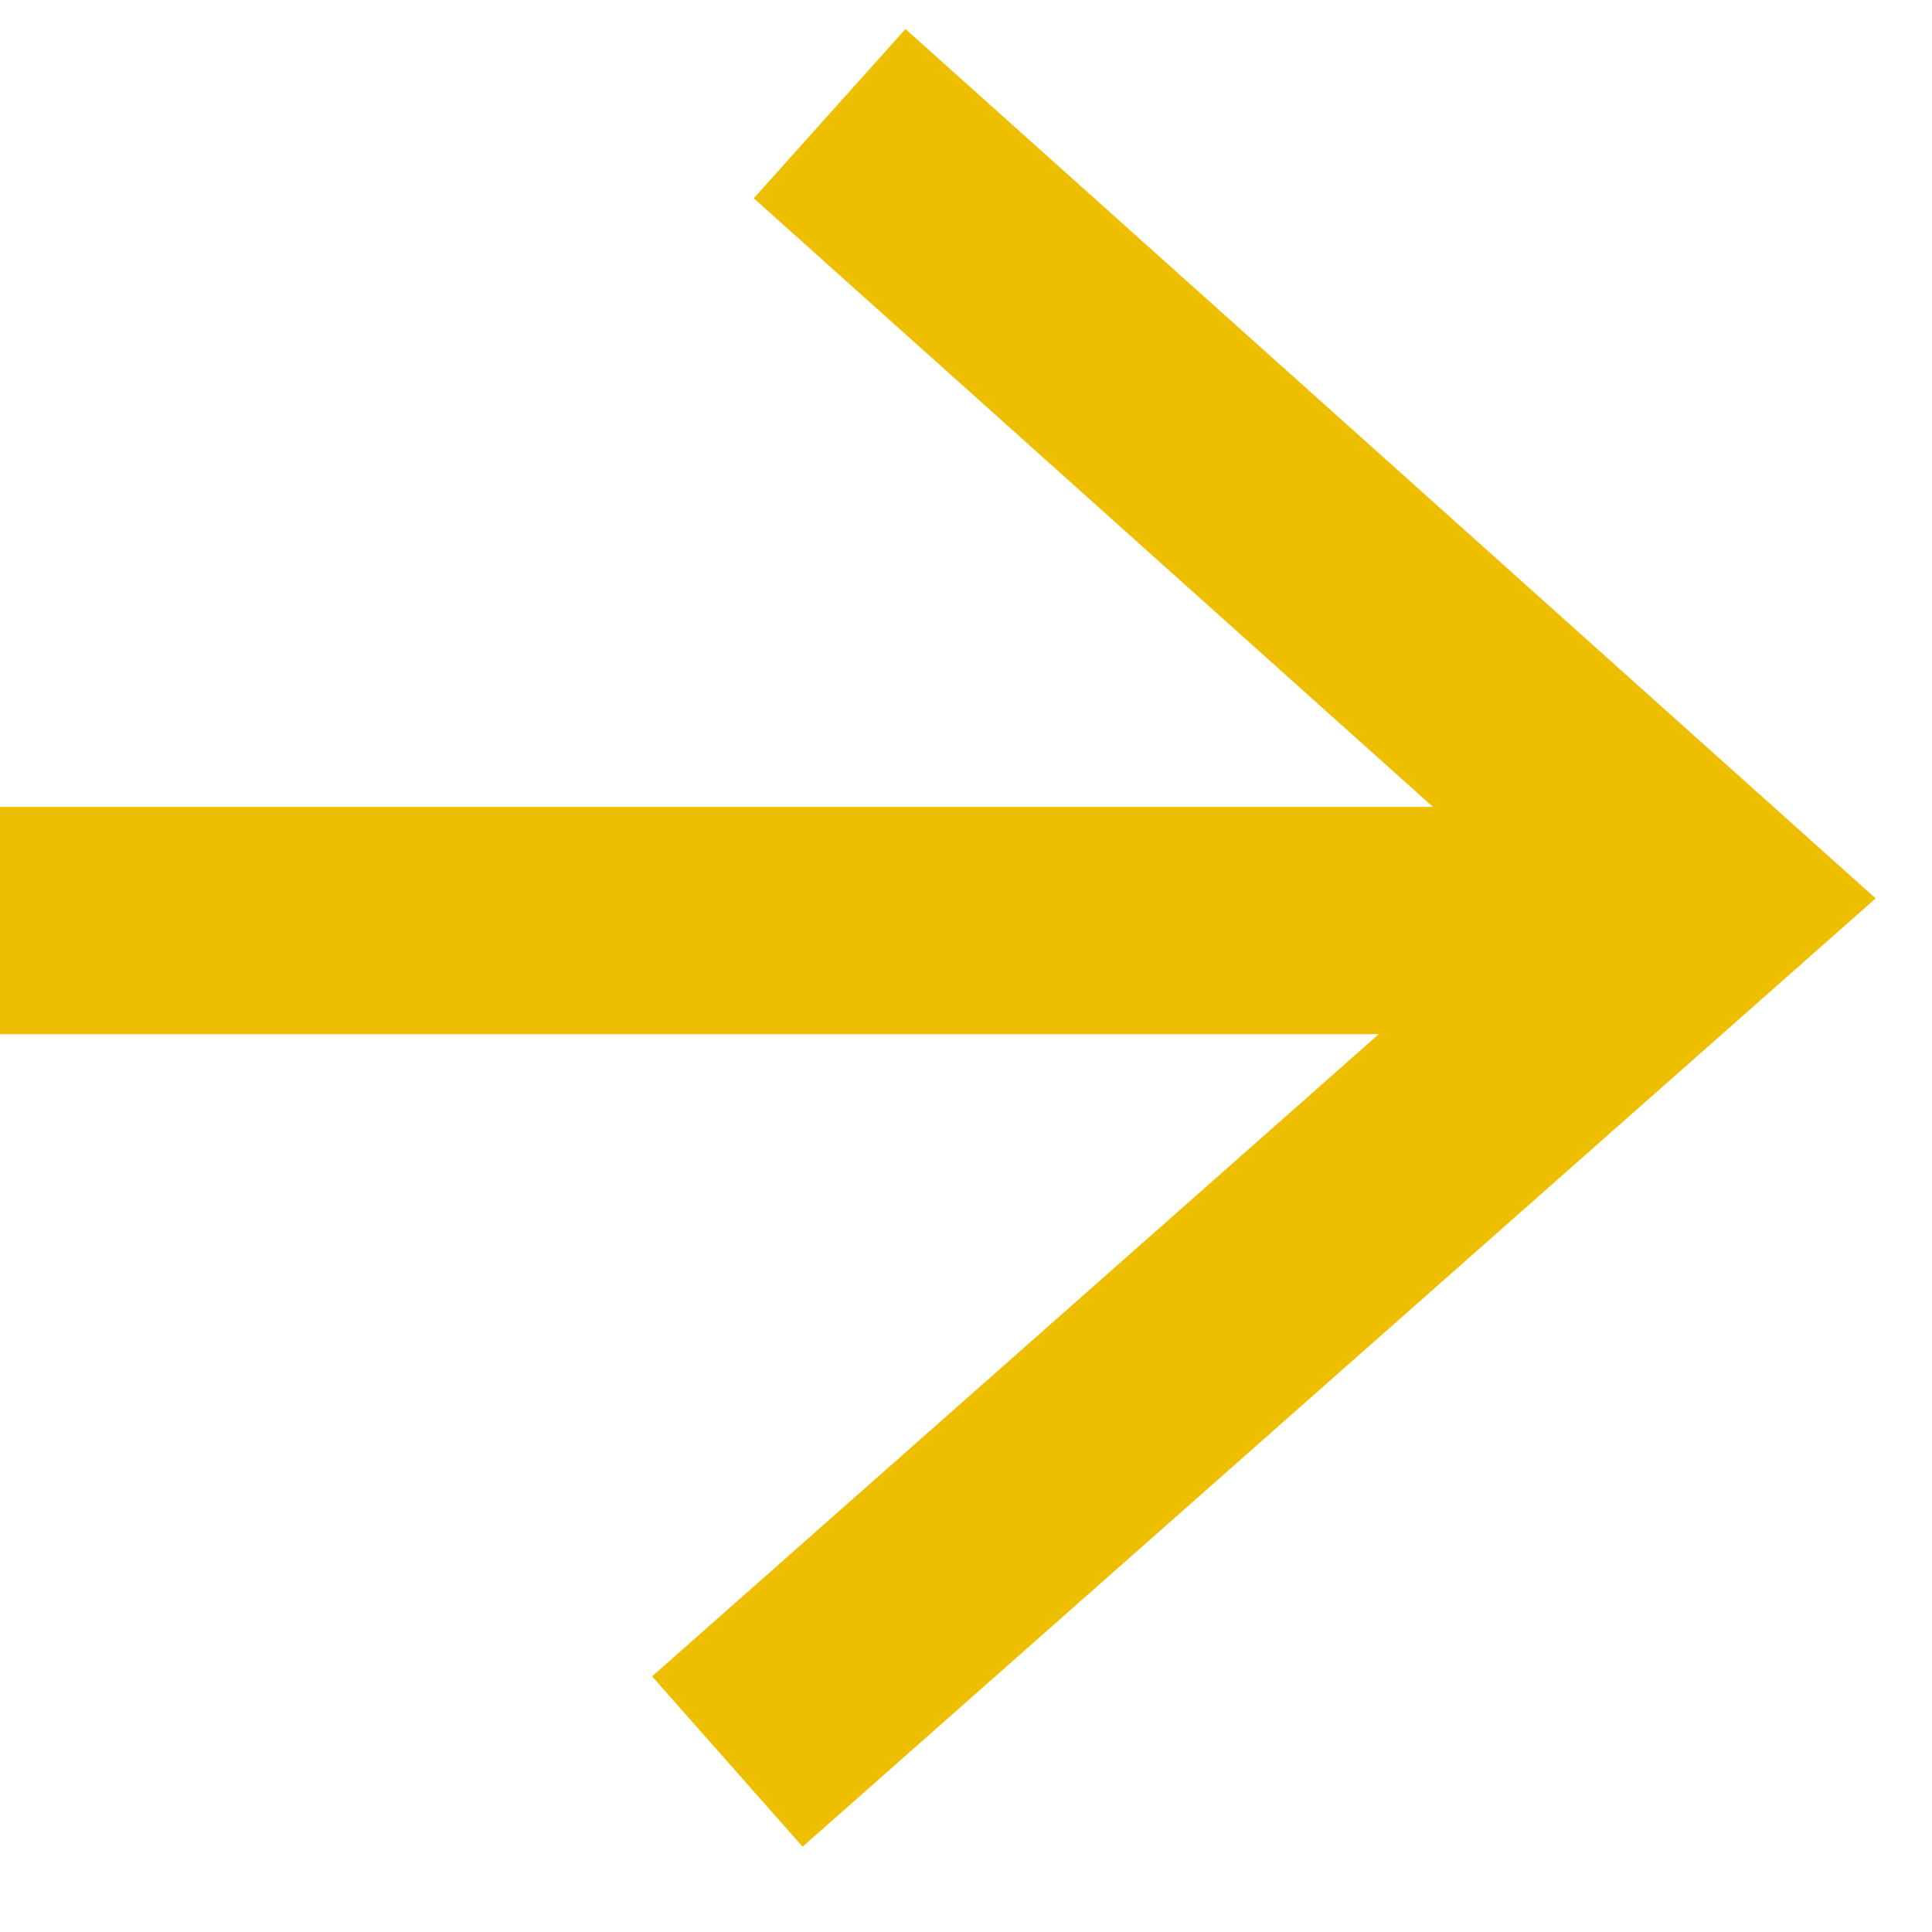
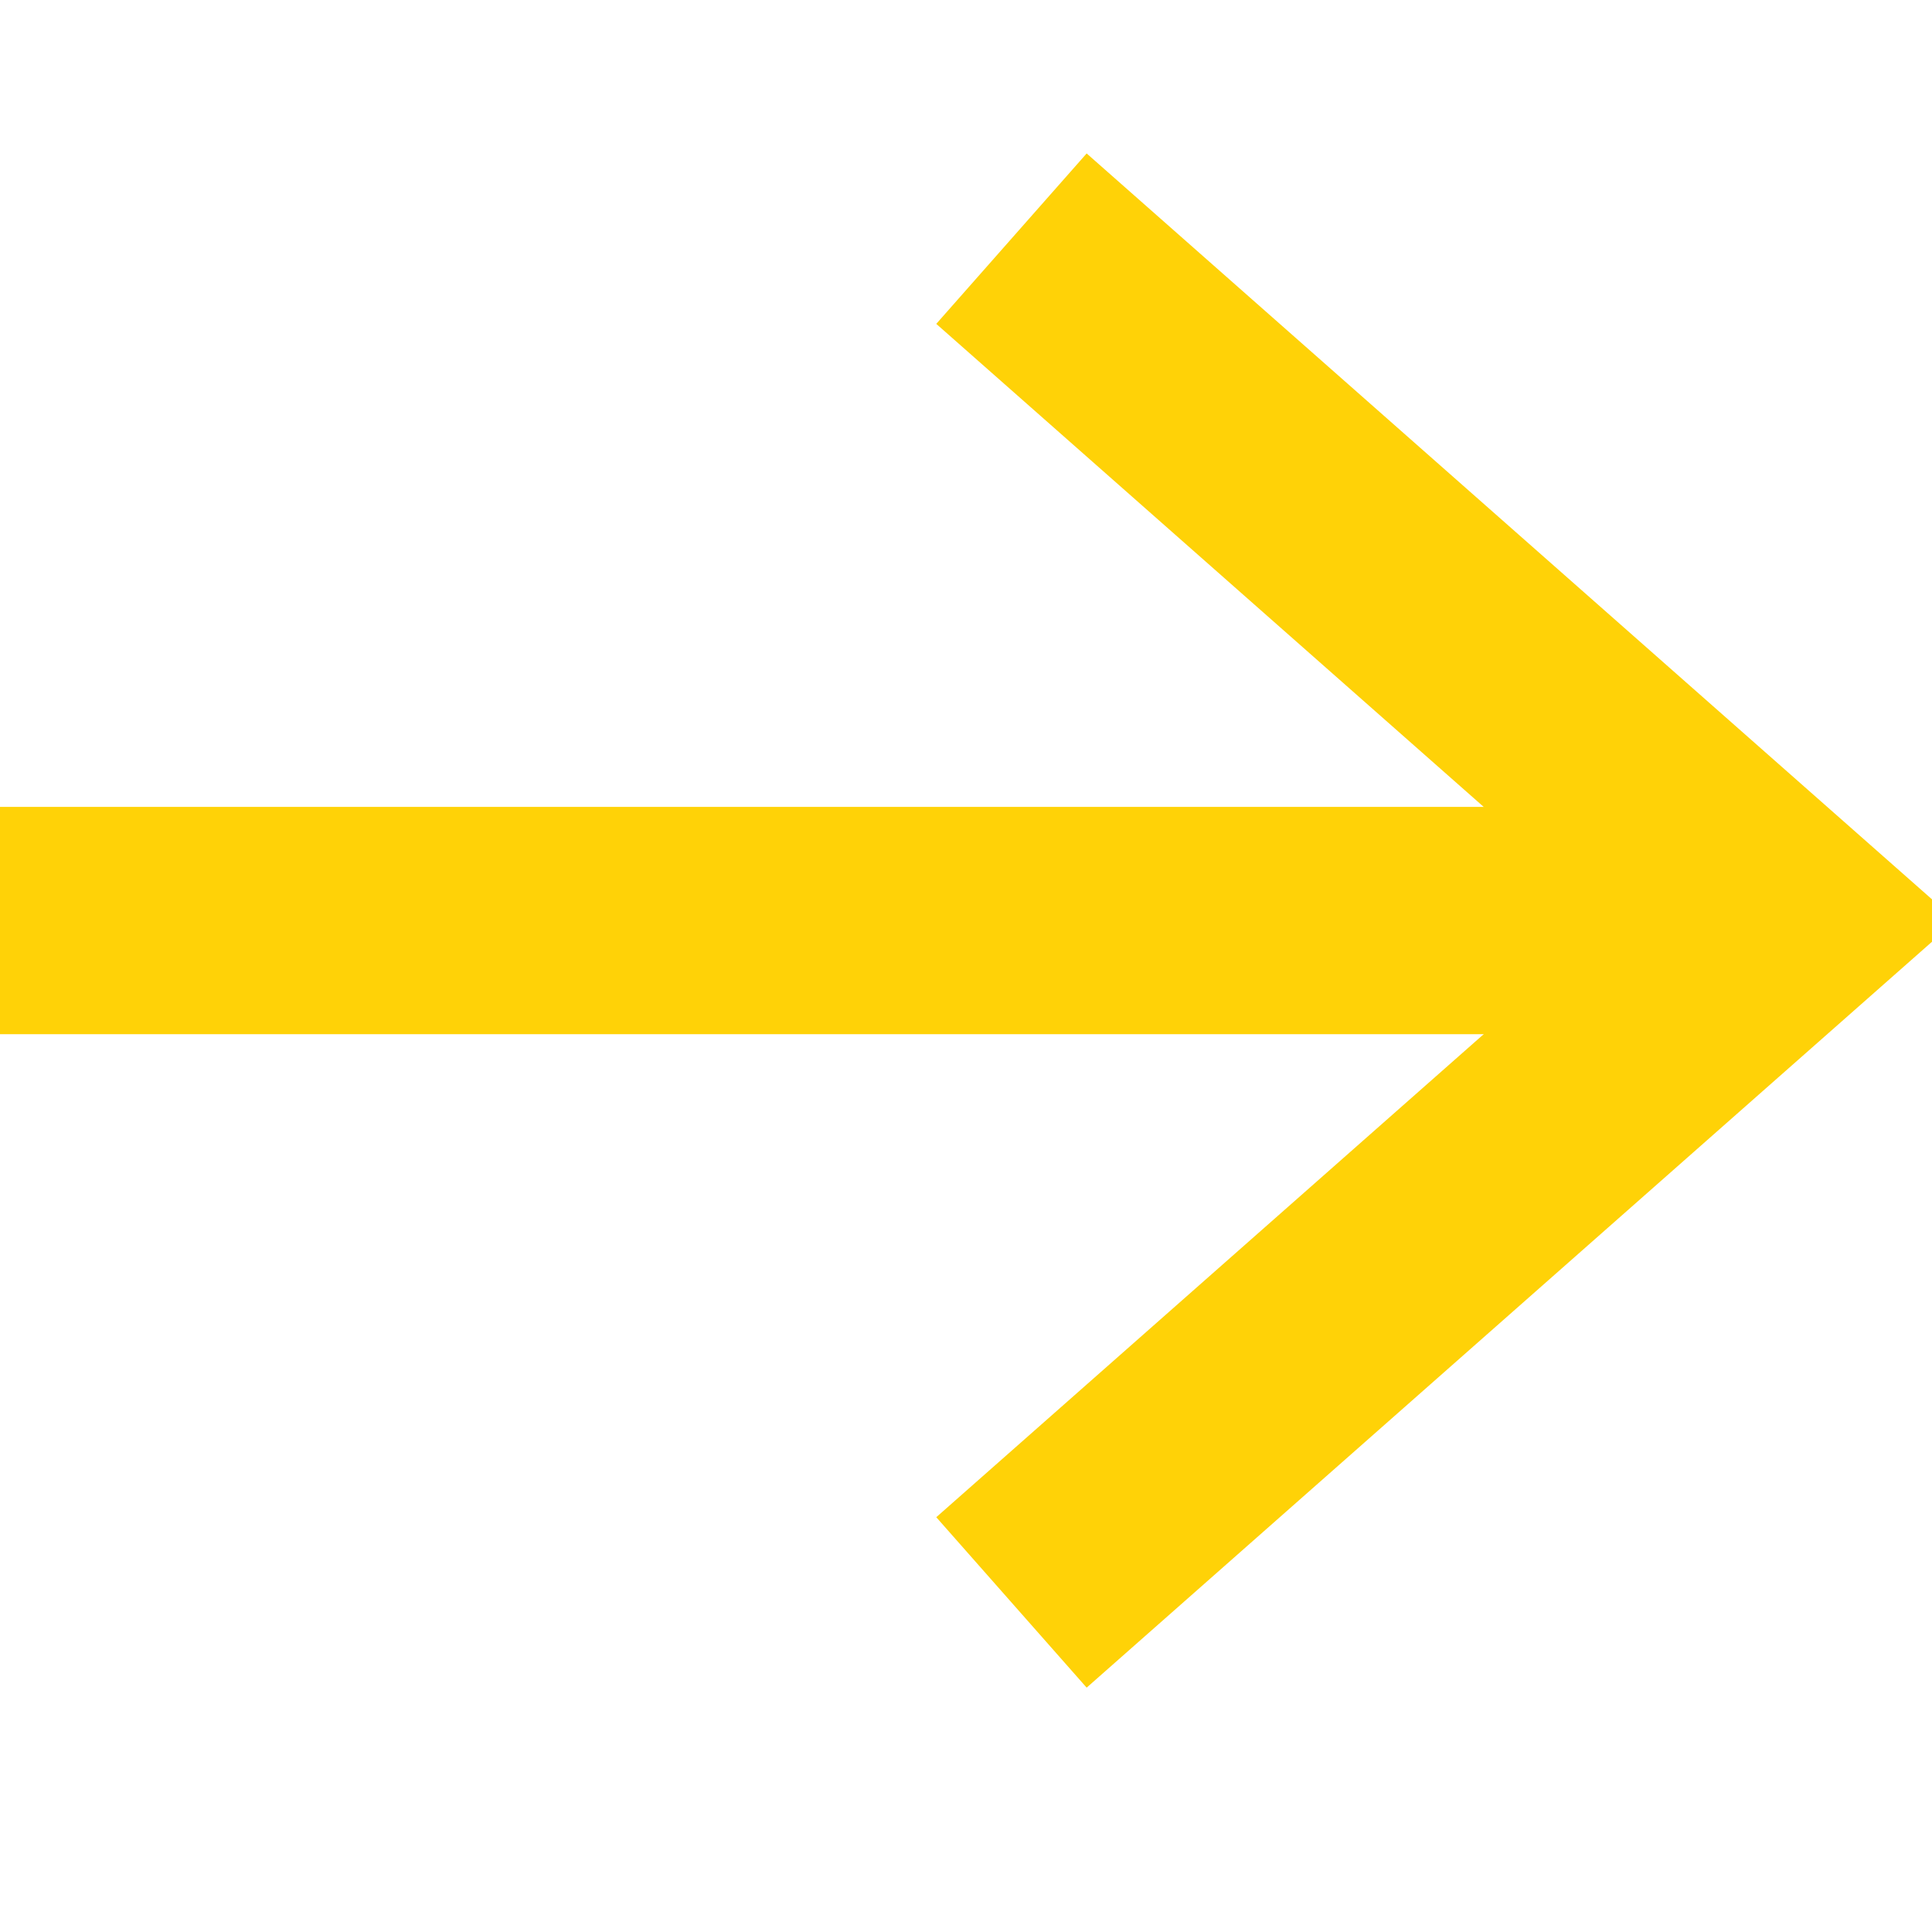
<svg xmlns="http://www.w3.org/2000/svg" version="1.1" id="Layer_1" x="0px" y="0px" viewBox="0 0 17 17" style="enable-background:new 0 0 17 17;" xml:space="preserve">
  <style type="text/css">
- 	.st0{fill:none;stroke:#EDBF00;stroke-width:2;stroke-linecap:square;}
- 	.st1{fill:none;stroke:#EDBF00;stroke-width:2;}
+ 	.st0{fill:none;stroke:#FFD207;stroke-width:2;stroke-linecap:square;}
+ 	.st1{fill:none;stroke:#FFD207;stroke-width:2;}
</style>
-   <g id="Page-1">
-     <g id="Homepage" transform="translate(-316, -2858)">
-       <g id="Button-One-Copy" transform="translate(152, 2837)">
-         <g id="Group" transform="translate(164, 22)">
-           <path id="Line" class="st0" d="M12.9,7.1H1" />
-           <polyline id="Path-809" class="st1" points="7.3,0 15,6.9 6.4,14.5     " />
-         </g>
-       </g>
+   <g id="Line_1_">
+     <g>
+       <path id="path-1" class="st0" d="M14.9,8.1H1" />
    </g>
  </g>
+   <g>
+     <polyline id="path-2" class="st1" points="8.9,14.1 15.7,8.1 8.9,2.1  " />
+   </g>
</svg>
